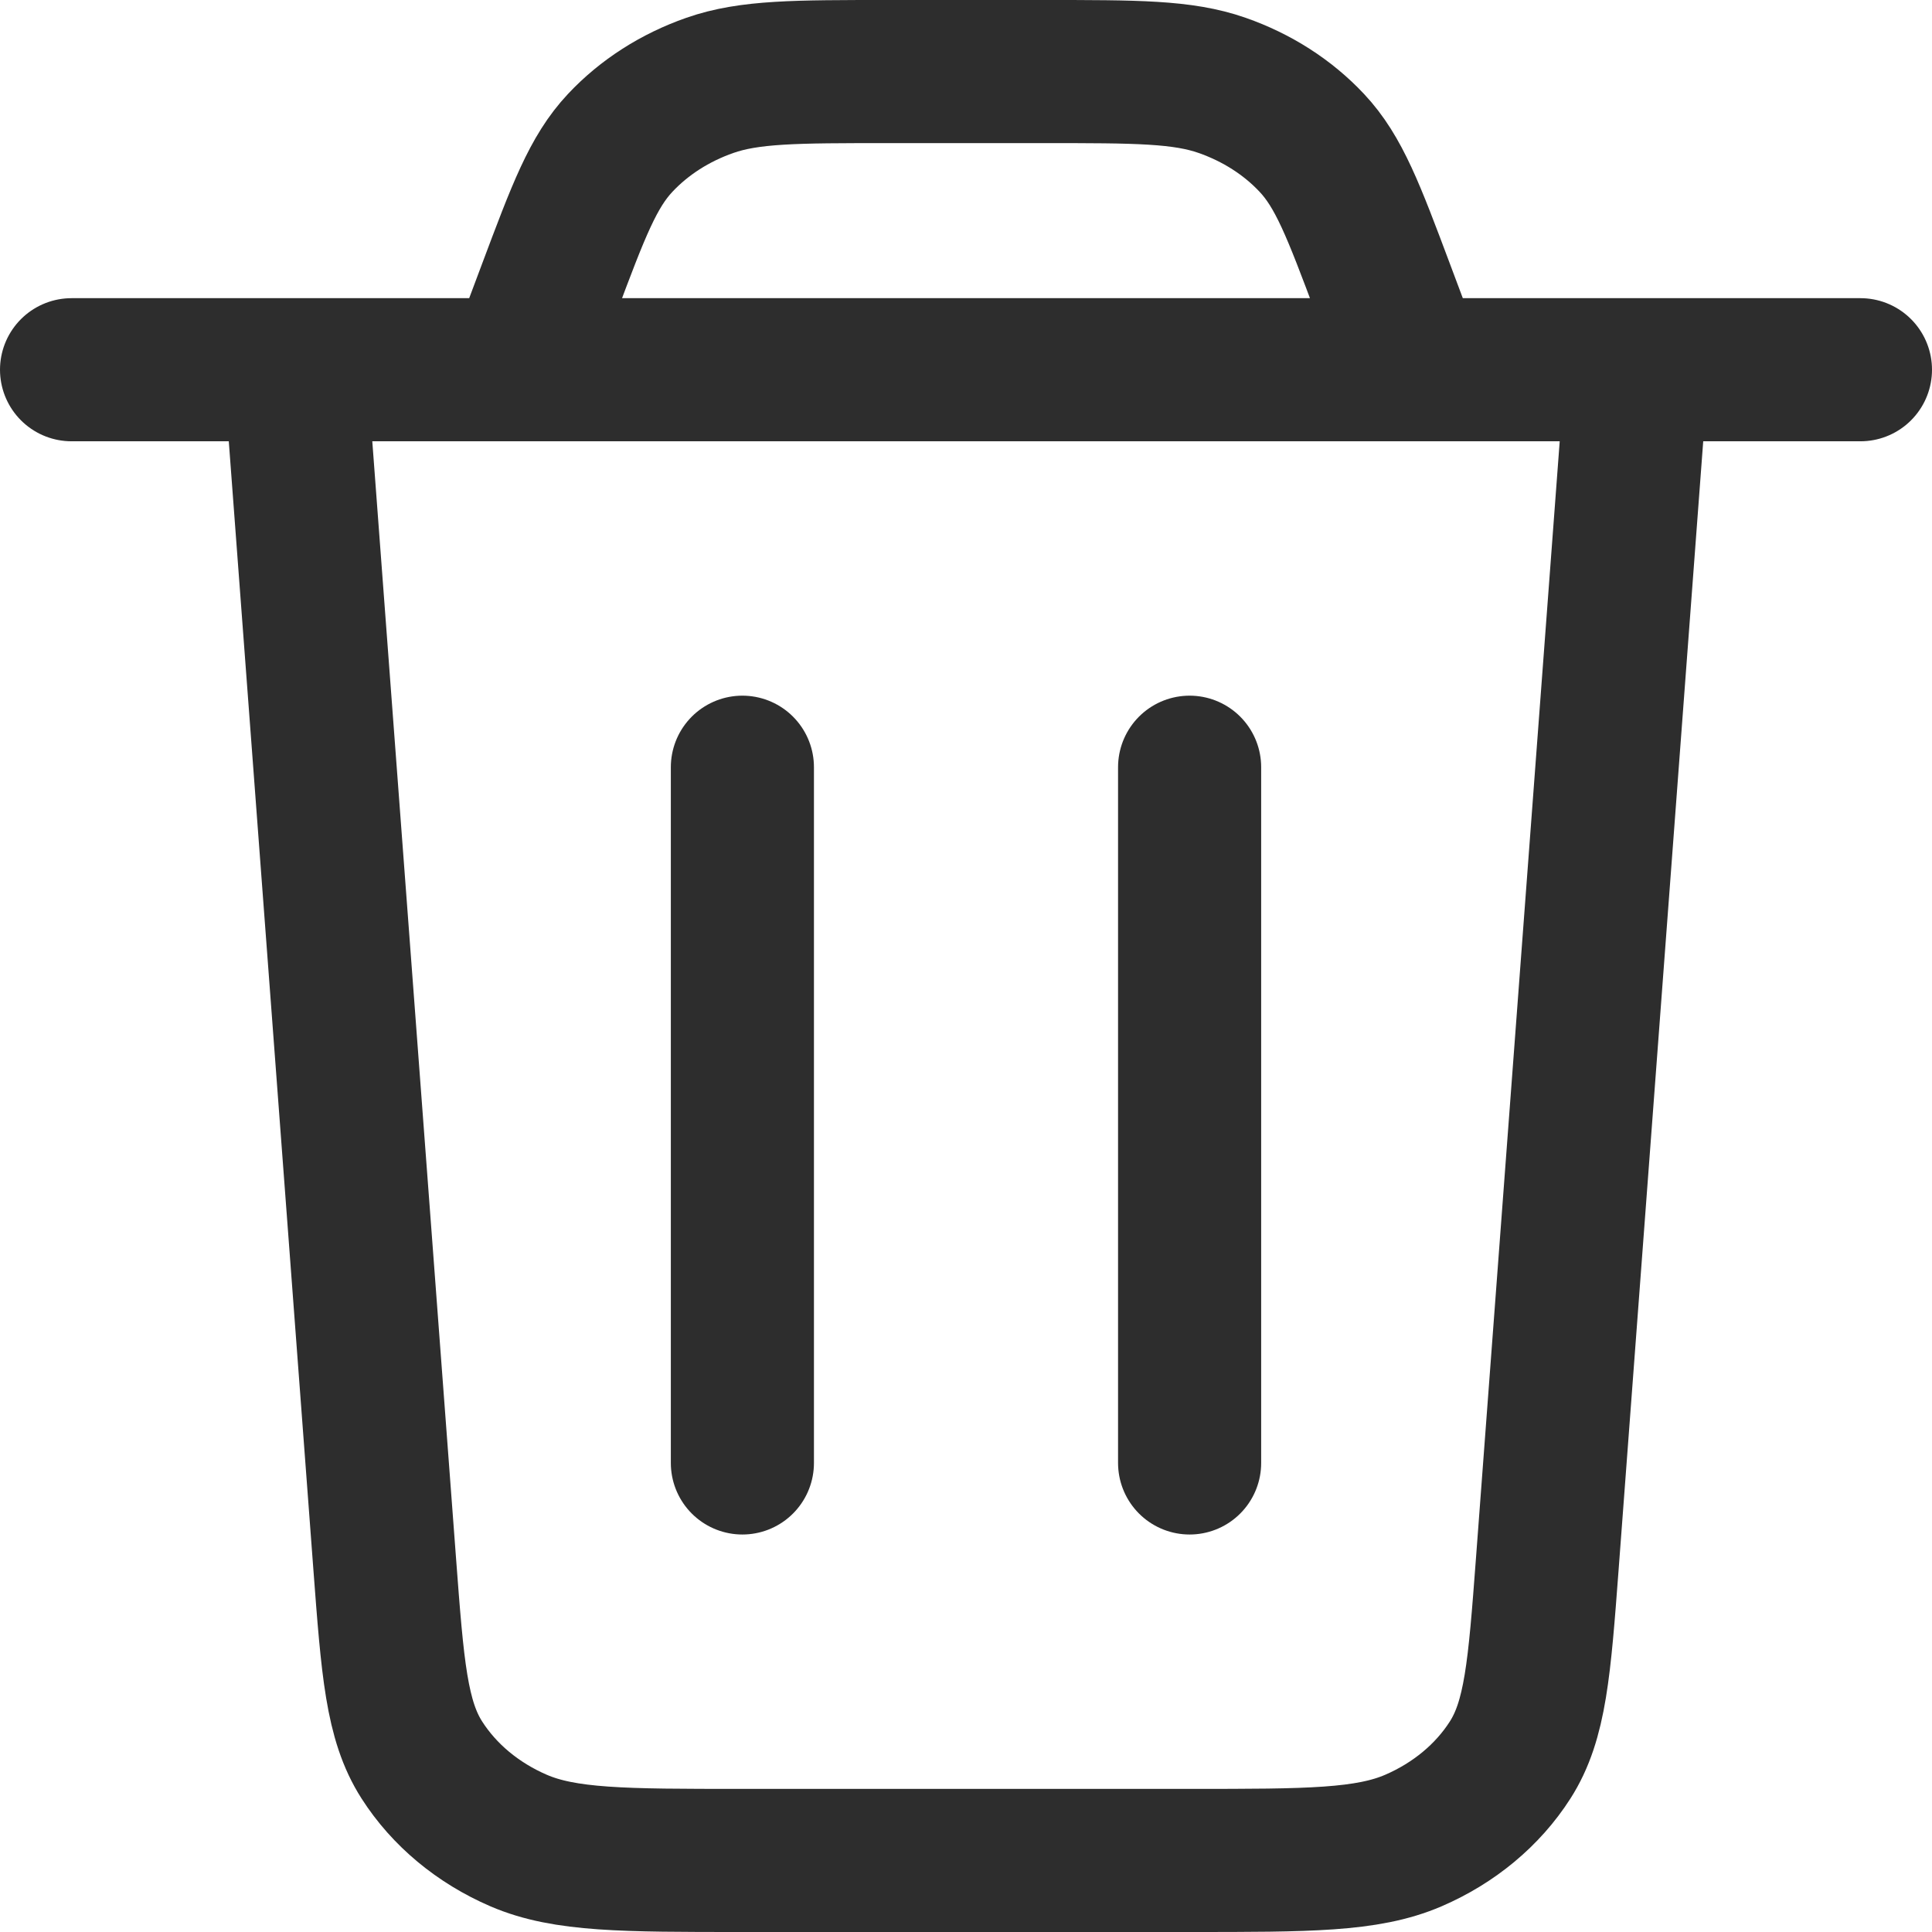
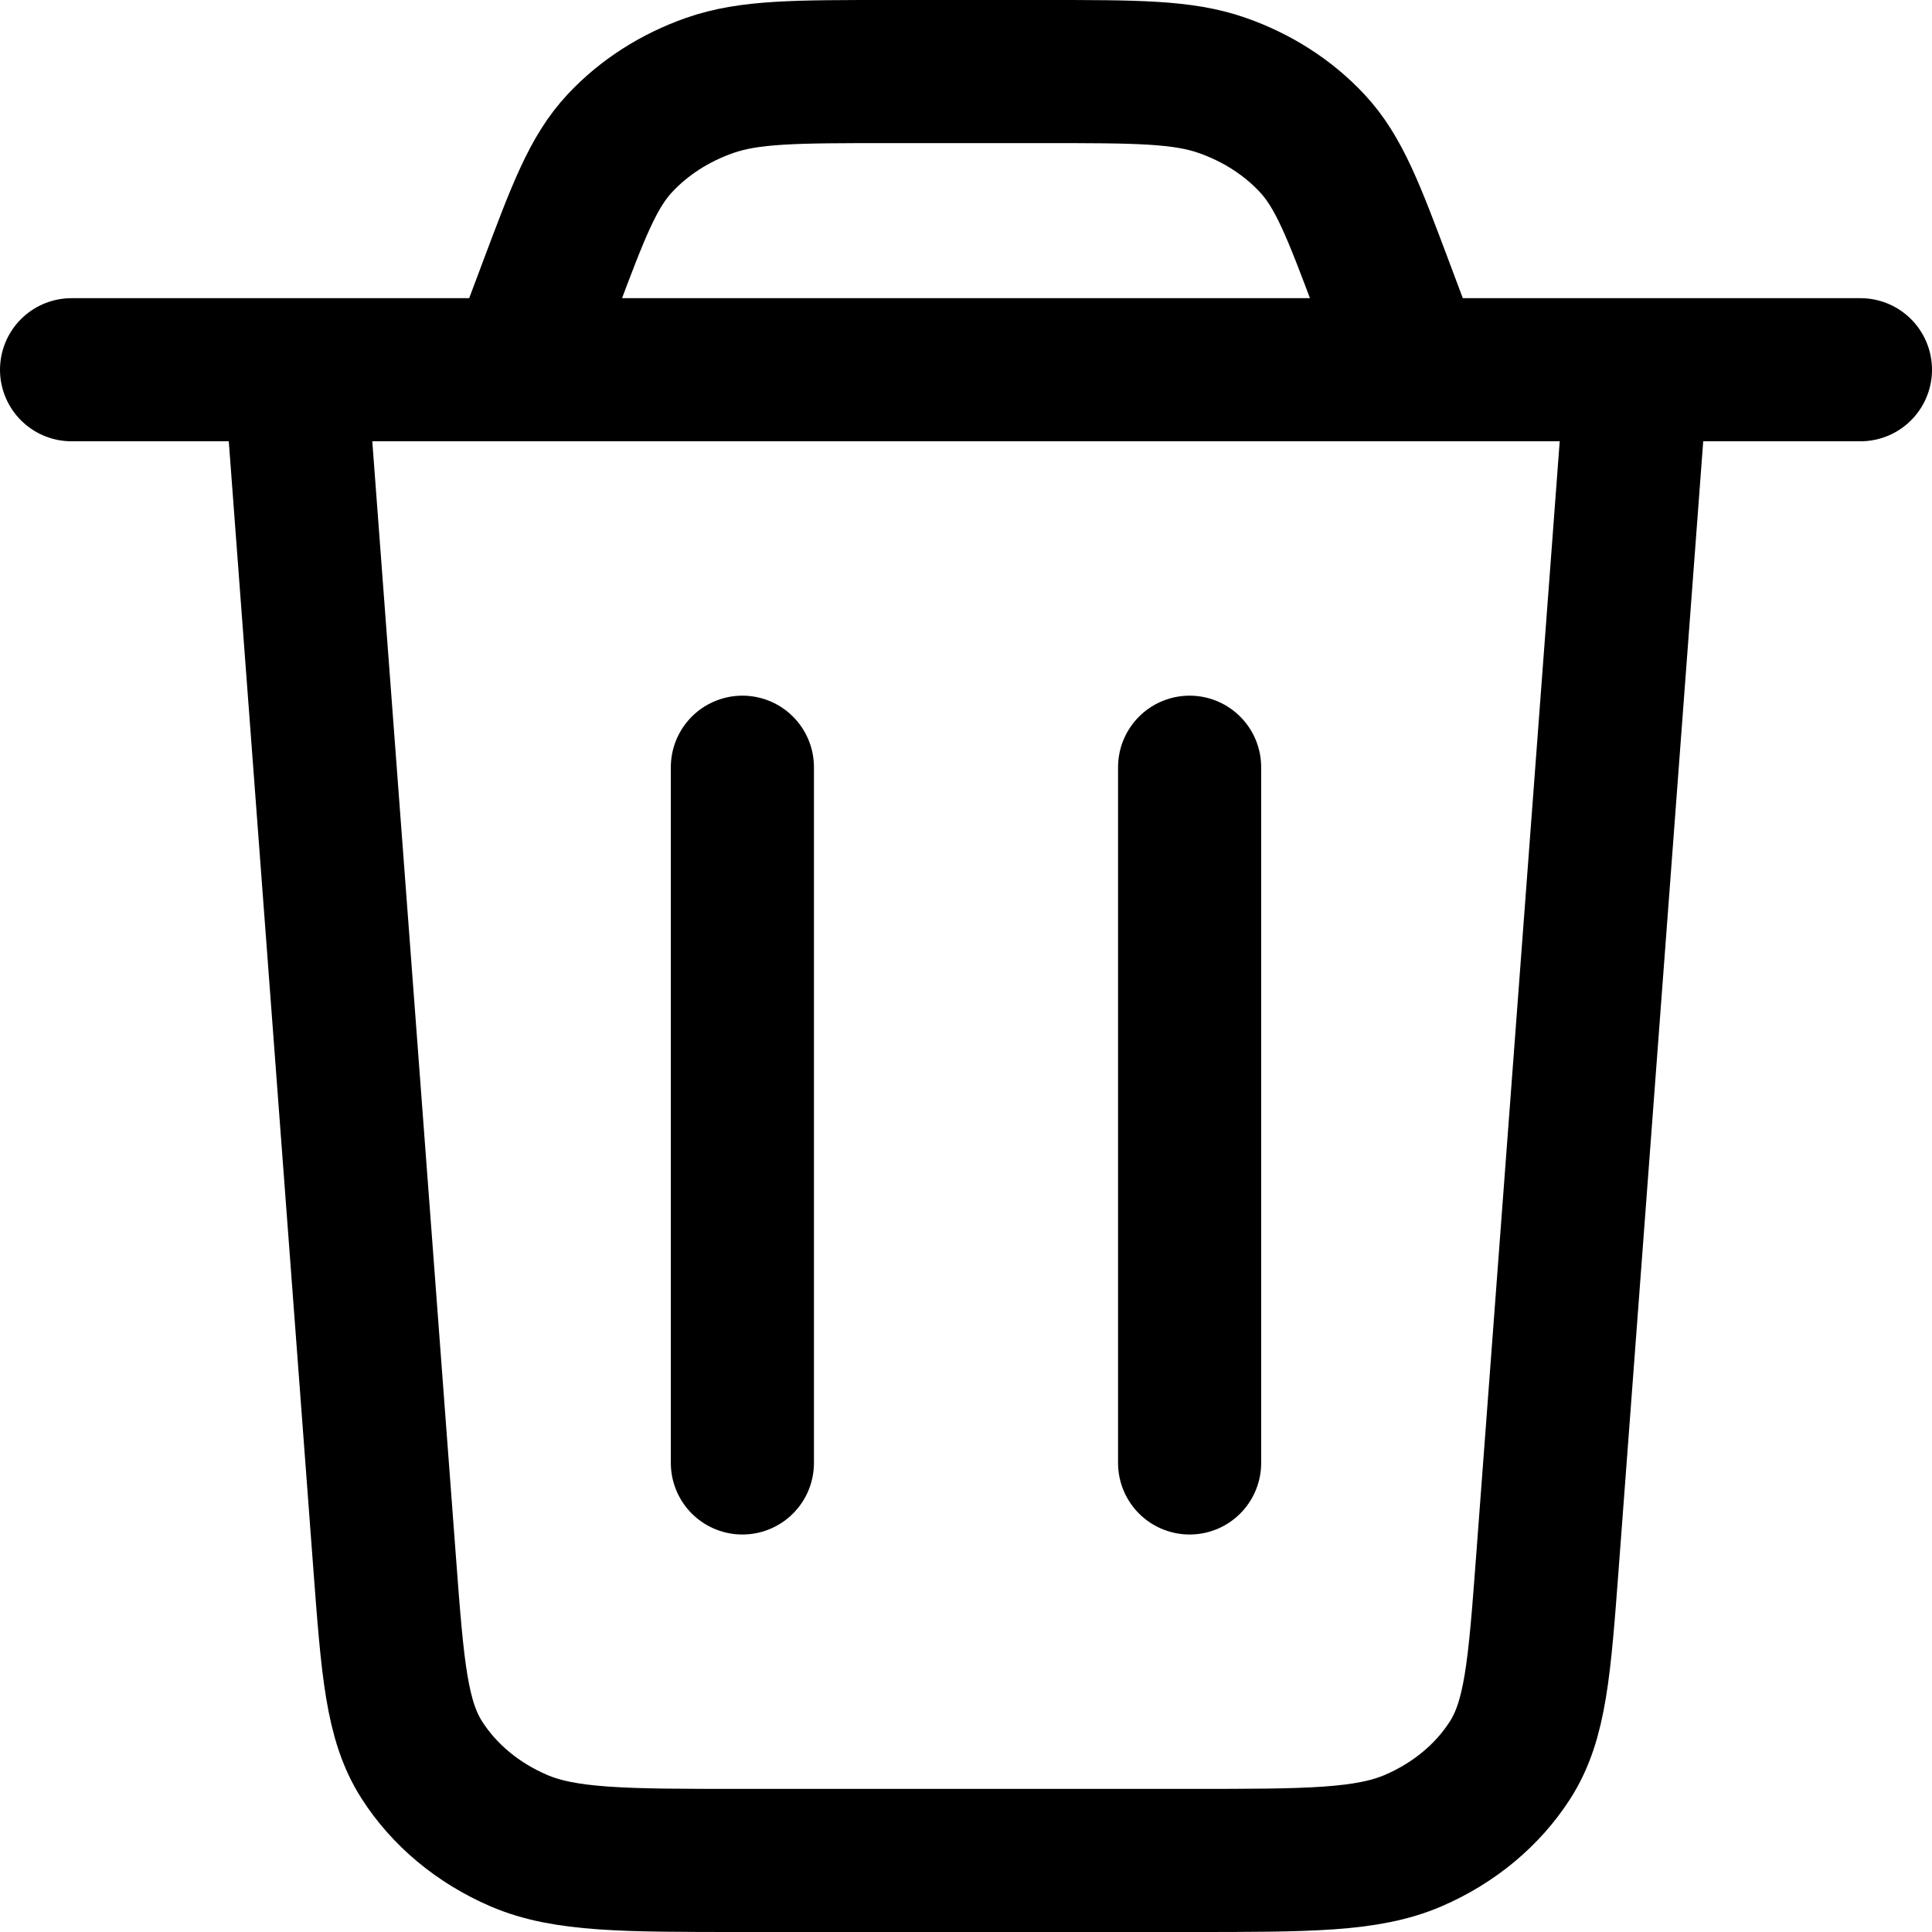
<svg xmlns="http://www.w3.org/2000/svg" width="27" height="27" viewBox="0 0 27 27" fill="none">
-   <path d="M22.875 5.167L21.624 21.851C21.514 23.313 21.459 24.043 21.104 24.597C20.792 25.085 20.32 25.477 19.752 25.722C19.106 26 18.282 26 16.635 26H10.365C8.718 26 7.894 26 7.248 25.722C6.68 25.477 6.208 25.085 5.896 24.597C5.541 24.043 5.486 23.313 5.376 21.851L4.125 5.167M1 5.167H26M19.75 5.167L19.327 4.039C18.917 2.946 18.712 2.4 18.332 1.996C17.997 1.639 17.566 1.363 17.079 1.193C16.528 1 15.88 1 14.584 1H12.416C11.12 1 10.472 1 9.921 1.193C9.434 1.363 9.003 1.639 8.668 1.996C8.288 2.4 8.083 2.946 7.673 4.039L7.25 5.167M16.625 10.722V20.445M10.375 10.722V20.445" stroke="#2D2D2D" stroke-width="2" stroke-linecap="round" stroke-linejoin="round" />
+   <path d="M22.875 5.167L21.624 21.851C21.514 23.313 21.459 24.043 21.104 24.597C20.792 25.085 20.32 25.477 19.752 25.722C19.106 26 18.282 26 16.635 26H10.365C8.718 26 7.894 26 7.248 25.722C6.68 25.477 6.208 25.085 5.896 24.597C5.541 24.043 5.486 23.313 5.376 21.851L4.125 5.167M1 5.167H26M19.75 5.167L19.327 4.039C18.917 2.946 18.712 2.4 18.332 1.996C17.997 1.639 17.566 1.363 17.079 1.193C16.528 1 15.88 1 14.584 1H12.416C11.12 1 10.472 1 9.921 1.193C9.434 1.363 9.003 1.639 8.668 1.996C8.288 2.4 8.083 2.946 7.673 4.039L7.25 5.167M16.625 10.722V20.445M10.375 10.722V20.445" stroke="currentColor" stroke-width="2" stroke-linecap="round" stroke-linejoin="round" />
</svg>
